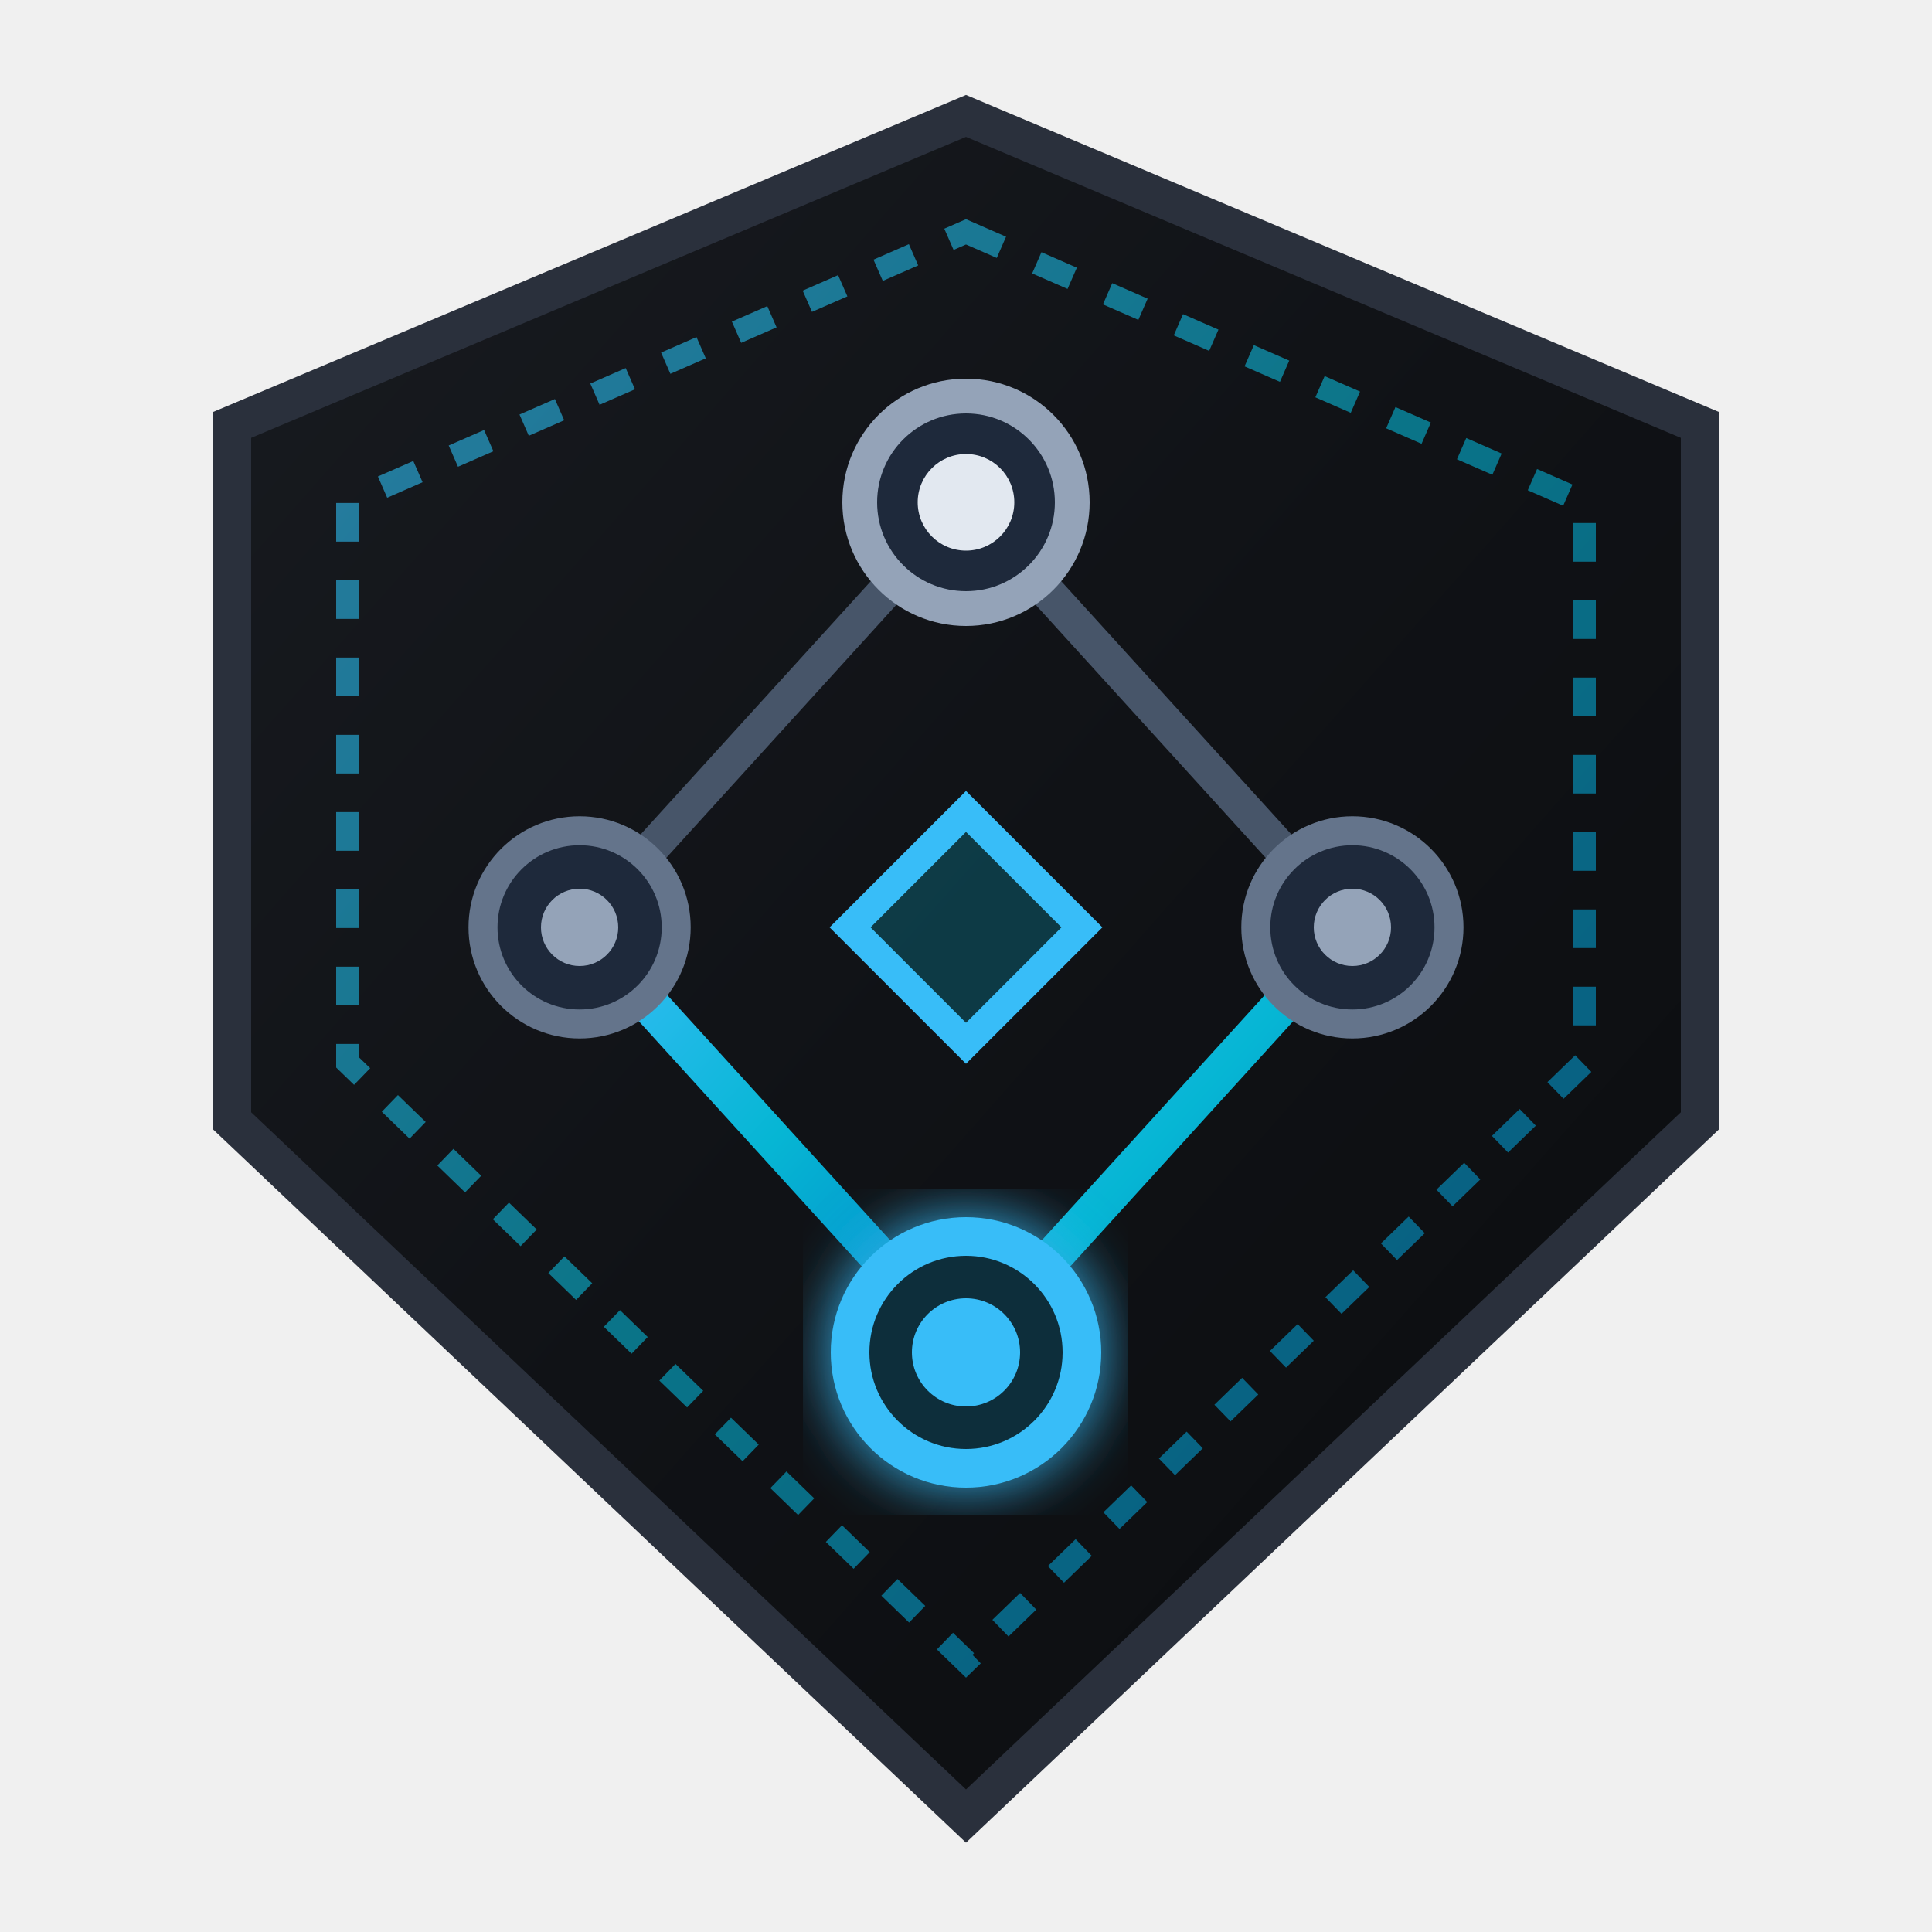
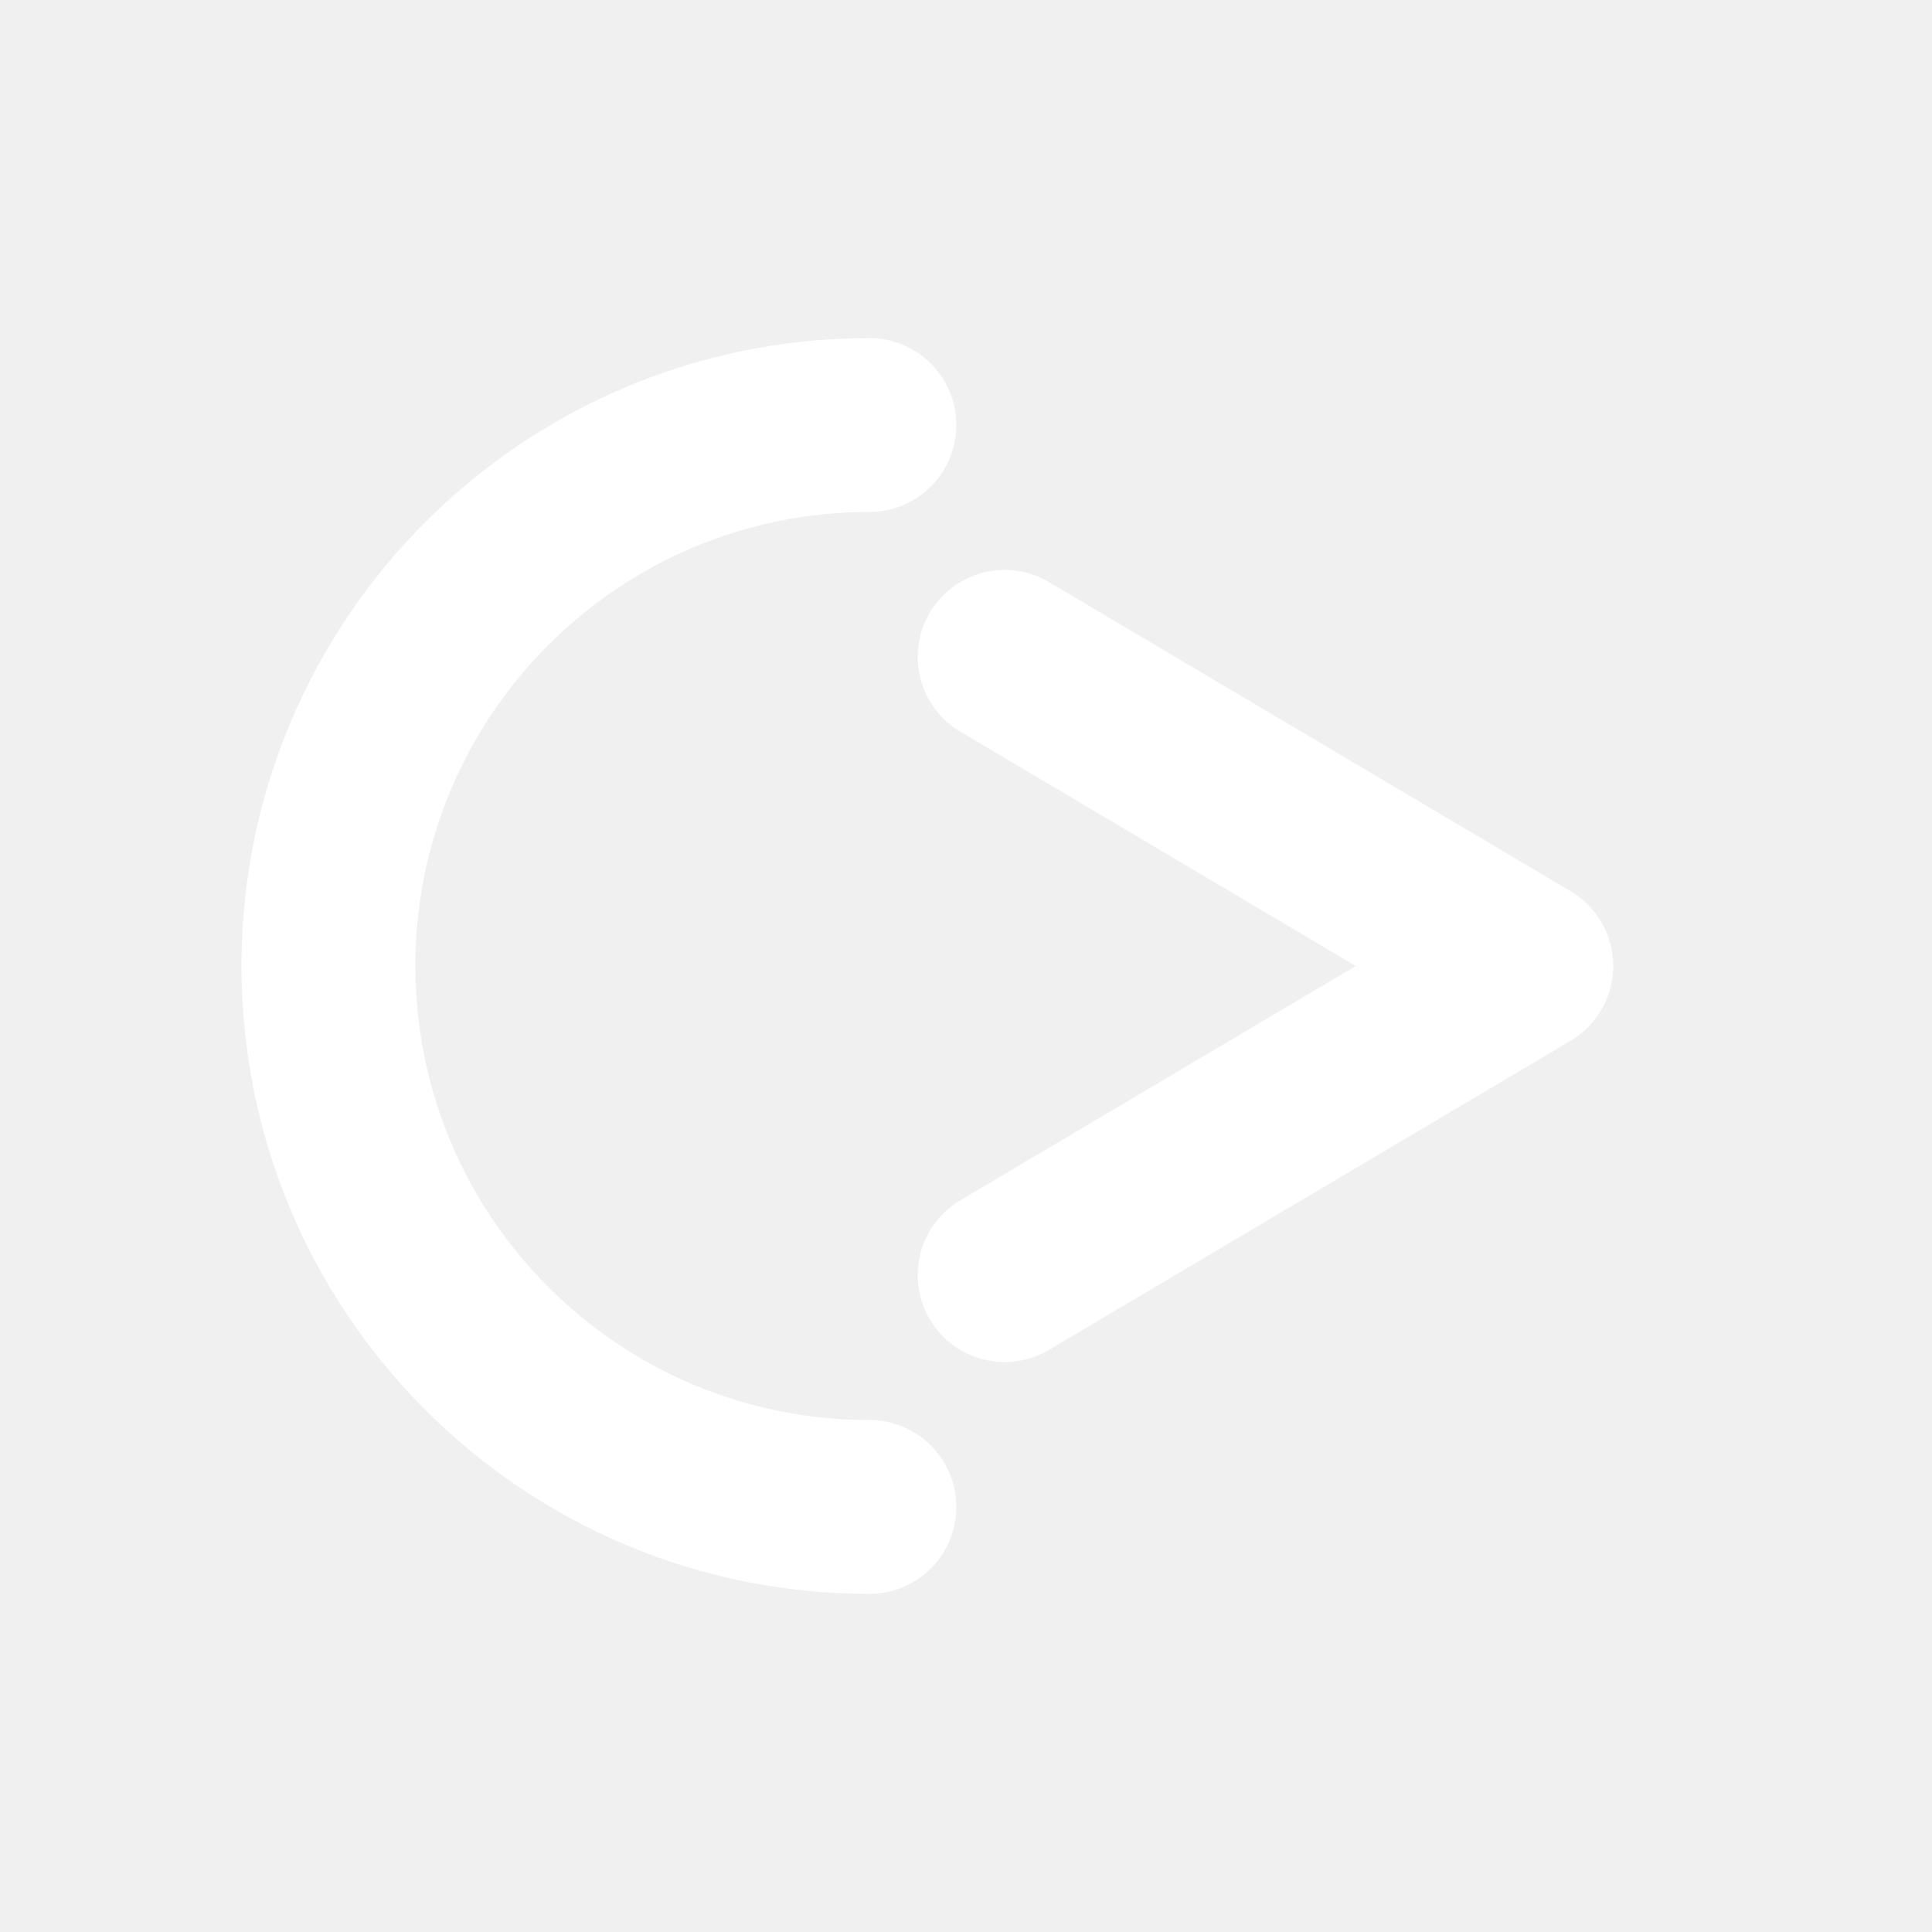
<svg xmlns="http://www.w3.org/2000/svg" viewBox="0 0 100 100" width="100%" height="100%" fill="none">
-   <defs>
-     <linearGradient id="shieldBg" x1="0%" y1="0%" x2="100%" y2="100%">
-       <stop offset="0%" stop-color="#181B20" />
-       <stop offset="50%" stop-color="#101216" />
-       <stop offset="100%" stop-color="#0B0D0F" />
-     </linearGradient>
-     <linearGradient id="cyanAccent" x1="0%" y1="0%" x2="100%" y2="100%">
-       <stop offset="0%" stop-color="#38BDF8" />
-       <stop offset="50%" stop-color="#06B6D4" />
-       <stop offset="100%" stop-color="#0284C7" />
-     </linearGradient>
-     <filter id="nodeGlow" x="-20%" y="-20%" width="140%" height="140%">
-       <feGaussianBlur stdDeviation="1.5" result="blur" />
-       <feComposite in="SourceGraphic" in2="blur" operator="over" />
-     </filter>
-   </defs>
-   <polygon points="50,6 88,22 88,58 50,94 12,58 12,22" fill="url(#shieldBg)" stroke="#2A303C" stroke-width="2" />
-   <polygon points="50,12 82,26 82,55 50,86 18,55 18,26" fill="none" stroke="url(#cyanAccent)" stroke-width="1.2" stroke-opacity="0.6" stroke-dasharray="2 2" />
-   <line x1="50" y1="26" x2="30" y2="48" stroke="#475569" stroke-width="1.8" />
-   <line x1="50" y1="26" x2="70" y2="48" stroke="#475569" stroke-width="1.8" />
-   <line x1="30" y1="48" x2="50" y2="70" stroke="url(#cyanAccent)" stroke-width="2" />
-   <line x1="70" y1="48" x2="50" y2="70" stroke="url(#cyanAccent)" stroke-width="2" />
-   <polygon points="50,42 56,48 50,54 44,48" fill="#06B6D4" fill-opacity="0.25" stroke="#38BDF8" stroke-width="1.5" />
-   <circle cx="50" cy="26" r="5.5" fill="#1E293B" stroke="#94A3B8" stroke-width="1.8" />
-   <circle cx="50" cy="26" r="2.5" fill="#E2E8F0" />
-   <circle cx="30" cy="48" r="5" fill="#1E293B" stroke="#64748B" stroke-width="1.5" />
-   <circle cx="30" cy="48" r="2" fill="#94A3B8" />
-   <circle cx="70" cy="48" r="5" fill="#1E293B" stroke="#64748B" stroke-width="1.5" />
-   <circle cx="70" cy="48" r="2" fill="#94A3B8" />
-   <circle cx="50" cy="70" r="6" fill="#0E2E3B" stroke="#38BDF8" stroke-width="2" filter="url(#nodeGlow)" />
-   <circle cx="50" cy="70" r="2.8" fill="#38BDF8" />
+   <path d="M 45 22 A 28 28 0 0 0 45 78" stroke="#FFFFFF" stroke-width="9" stroke-linecap="round" stroke-linejoin="round" />
+   <path d="M 52 34 L 79 50 L 52 66" stroke="#FFFFFF" stroke-width="9" stroke-linecap="round" stroke-linejoin="round" />
</svg>
